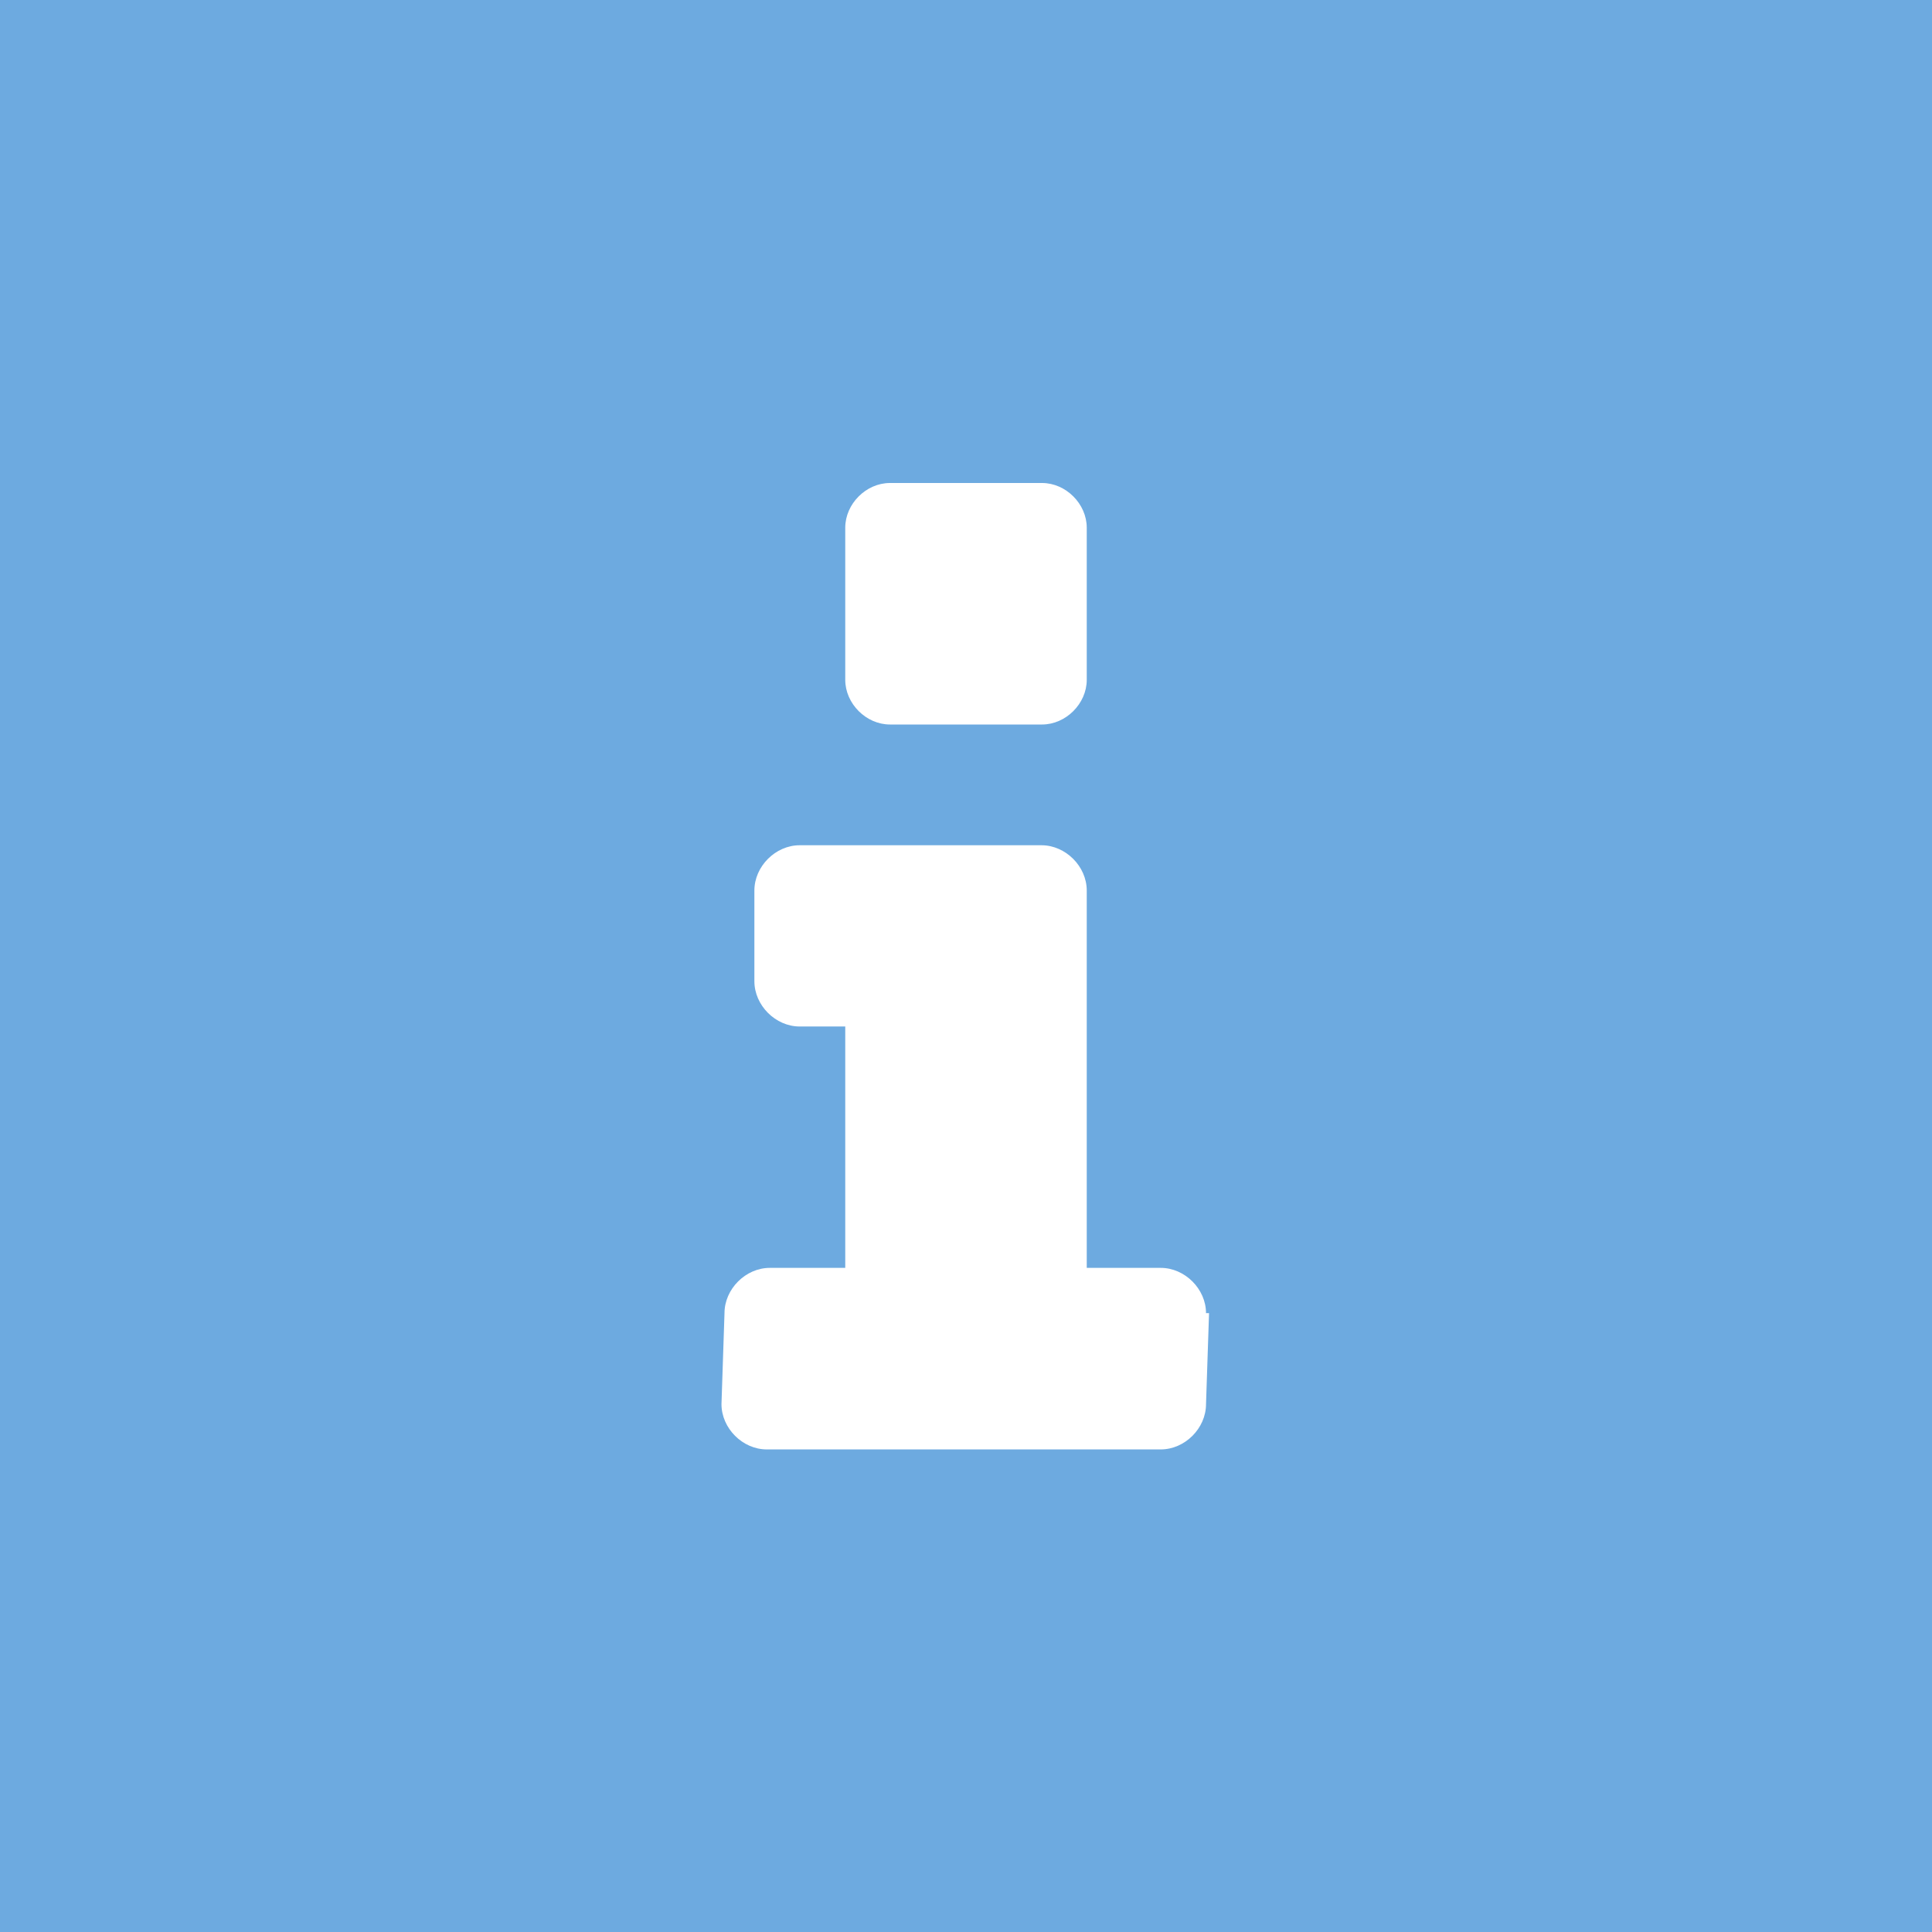
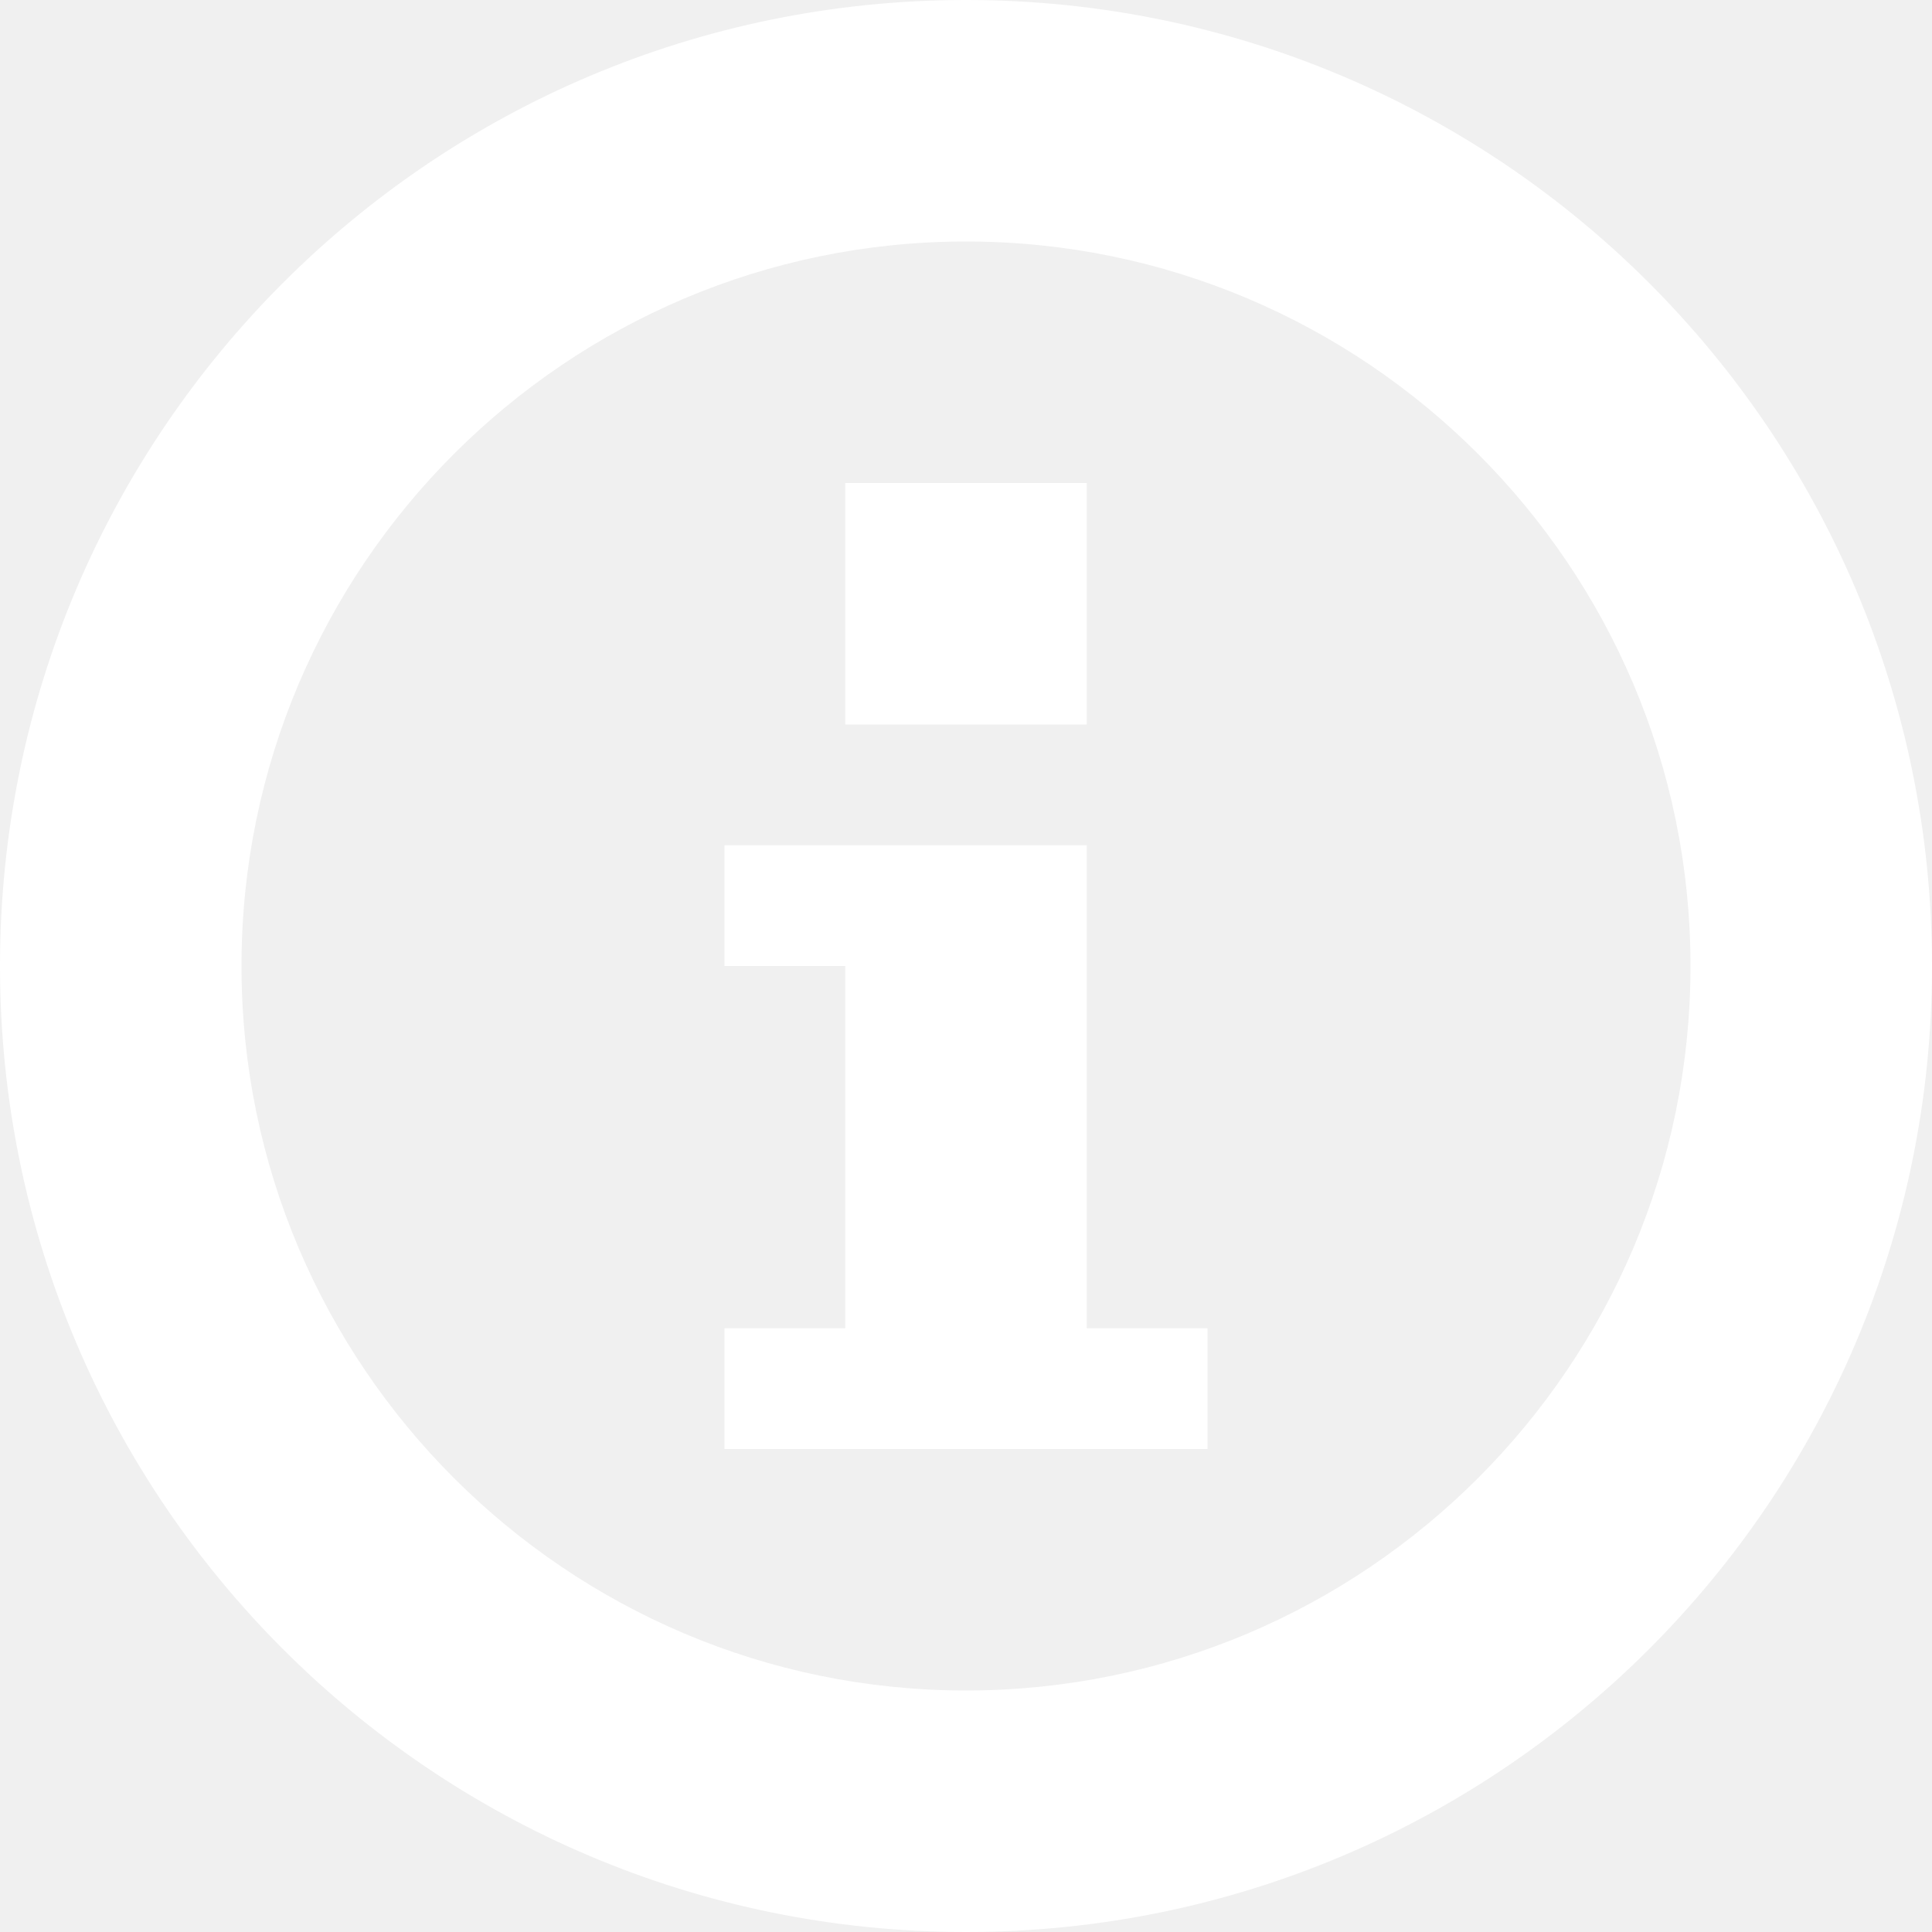
- <svg xmlns="http://www.w3.org/2000/svg" width="64px" height="64px" viewBox="0 0 64 64" version="1.1">
-   <defs />
-   <g id="modules" stroke="none" stroke-width="1" fill="none" fill-rule="evenodd">
-     <g id="module-info">
-       <g id="Background" fill="#6DAAE0">
-         <rect id="Rectangle-path" x="0" y="0" width="64" height="64" />
-       </g>
-       <g id="Icon" transform="translate(23, 16)" fill="#FFFFFF">
-         <path d="M16.951,27.5 C16.951,26.7 16.251,26 15.451,26 L13,26 L13,13.5 C13,12.7 12.3,12 11.5,12 L3.49,12 C2.69,12 1.99,12.7 1.99,13.5 L1.99,16.504 C1.99,17.304 2.69,18.004 3.49,18.004 L5,18.004 L5,26 L2.5,26 C1.7,26 1,26.7 1,27.5 L0.9,30.514 C0.9,31.314 1.6,32.014 2.4,32.014 L15.451,32.014 C16.251,32.014 16.951,31.314 16.951,30.514 L17.051,27.5 L16.951,27.5 Z M11.519,-1.0658141e-14 L6.481,-1.0658141e-14 C5.691,-1.0658141e-14 5,0.691 5,1.481 L5,6.519 C5,7.309 5.691,8 6.481,8 L11.519,8 C12.309,8 13,7.309 13,6.519 L13,1.481 C13,0.691 12.309,-1.0658141e-14 11.519,-1.0658141e-14 Z" id="Shape" />
-       </g>
-     </g>
-   </g>
+ <svg xmlns="http://www.w3.org/2000/svg" x="0px" y="0px" width="16px" height="16px" viewBox="0 0 32 32">
+   <path fill="#FFFFFF" d="M18,22h2v2h-8v-2h2v-6h-2v-2h6V22z M18,8h-4v4h4V8z M16,28c6.617,0,12-5.383,12-12S22.617,4,16,4 S4,9.383,4,16S9.383,28,16,28 M16,0c8.838,0,16,7.164,16,16s-7.162,16-16,16S0,24.836,0,16S7.162,0,16,0" />
</svg>
